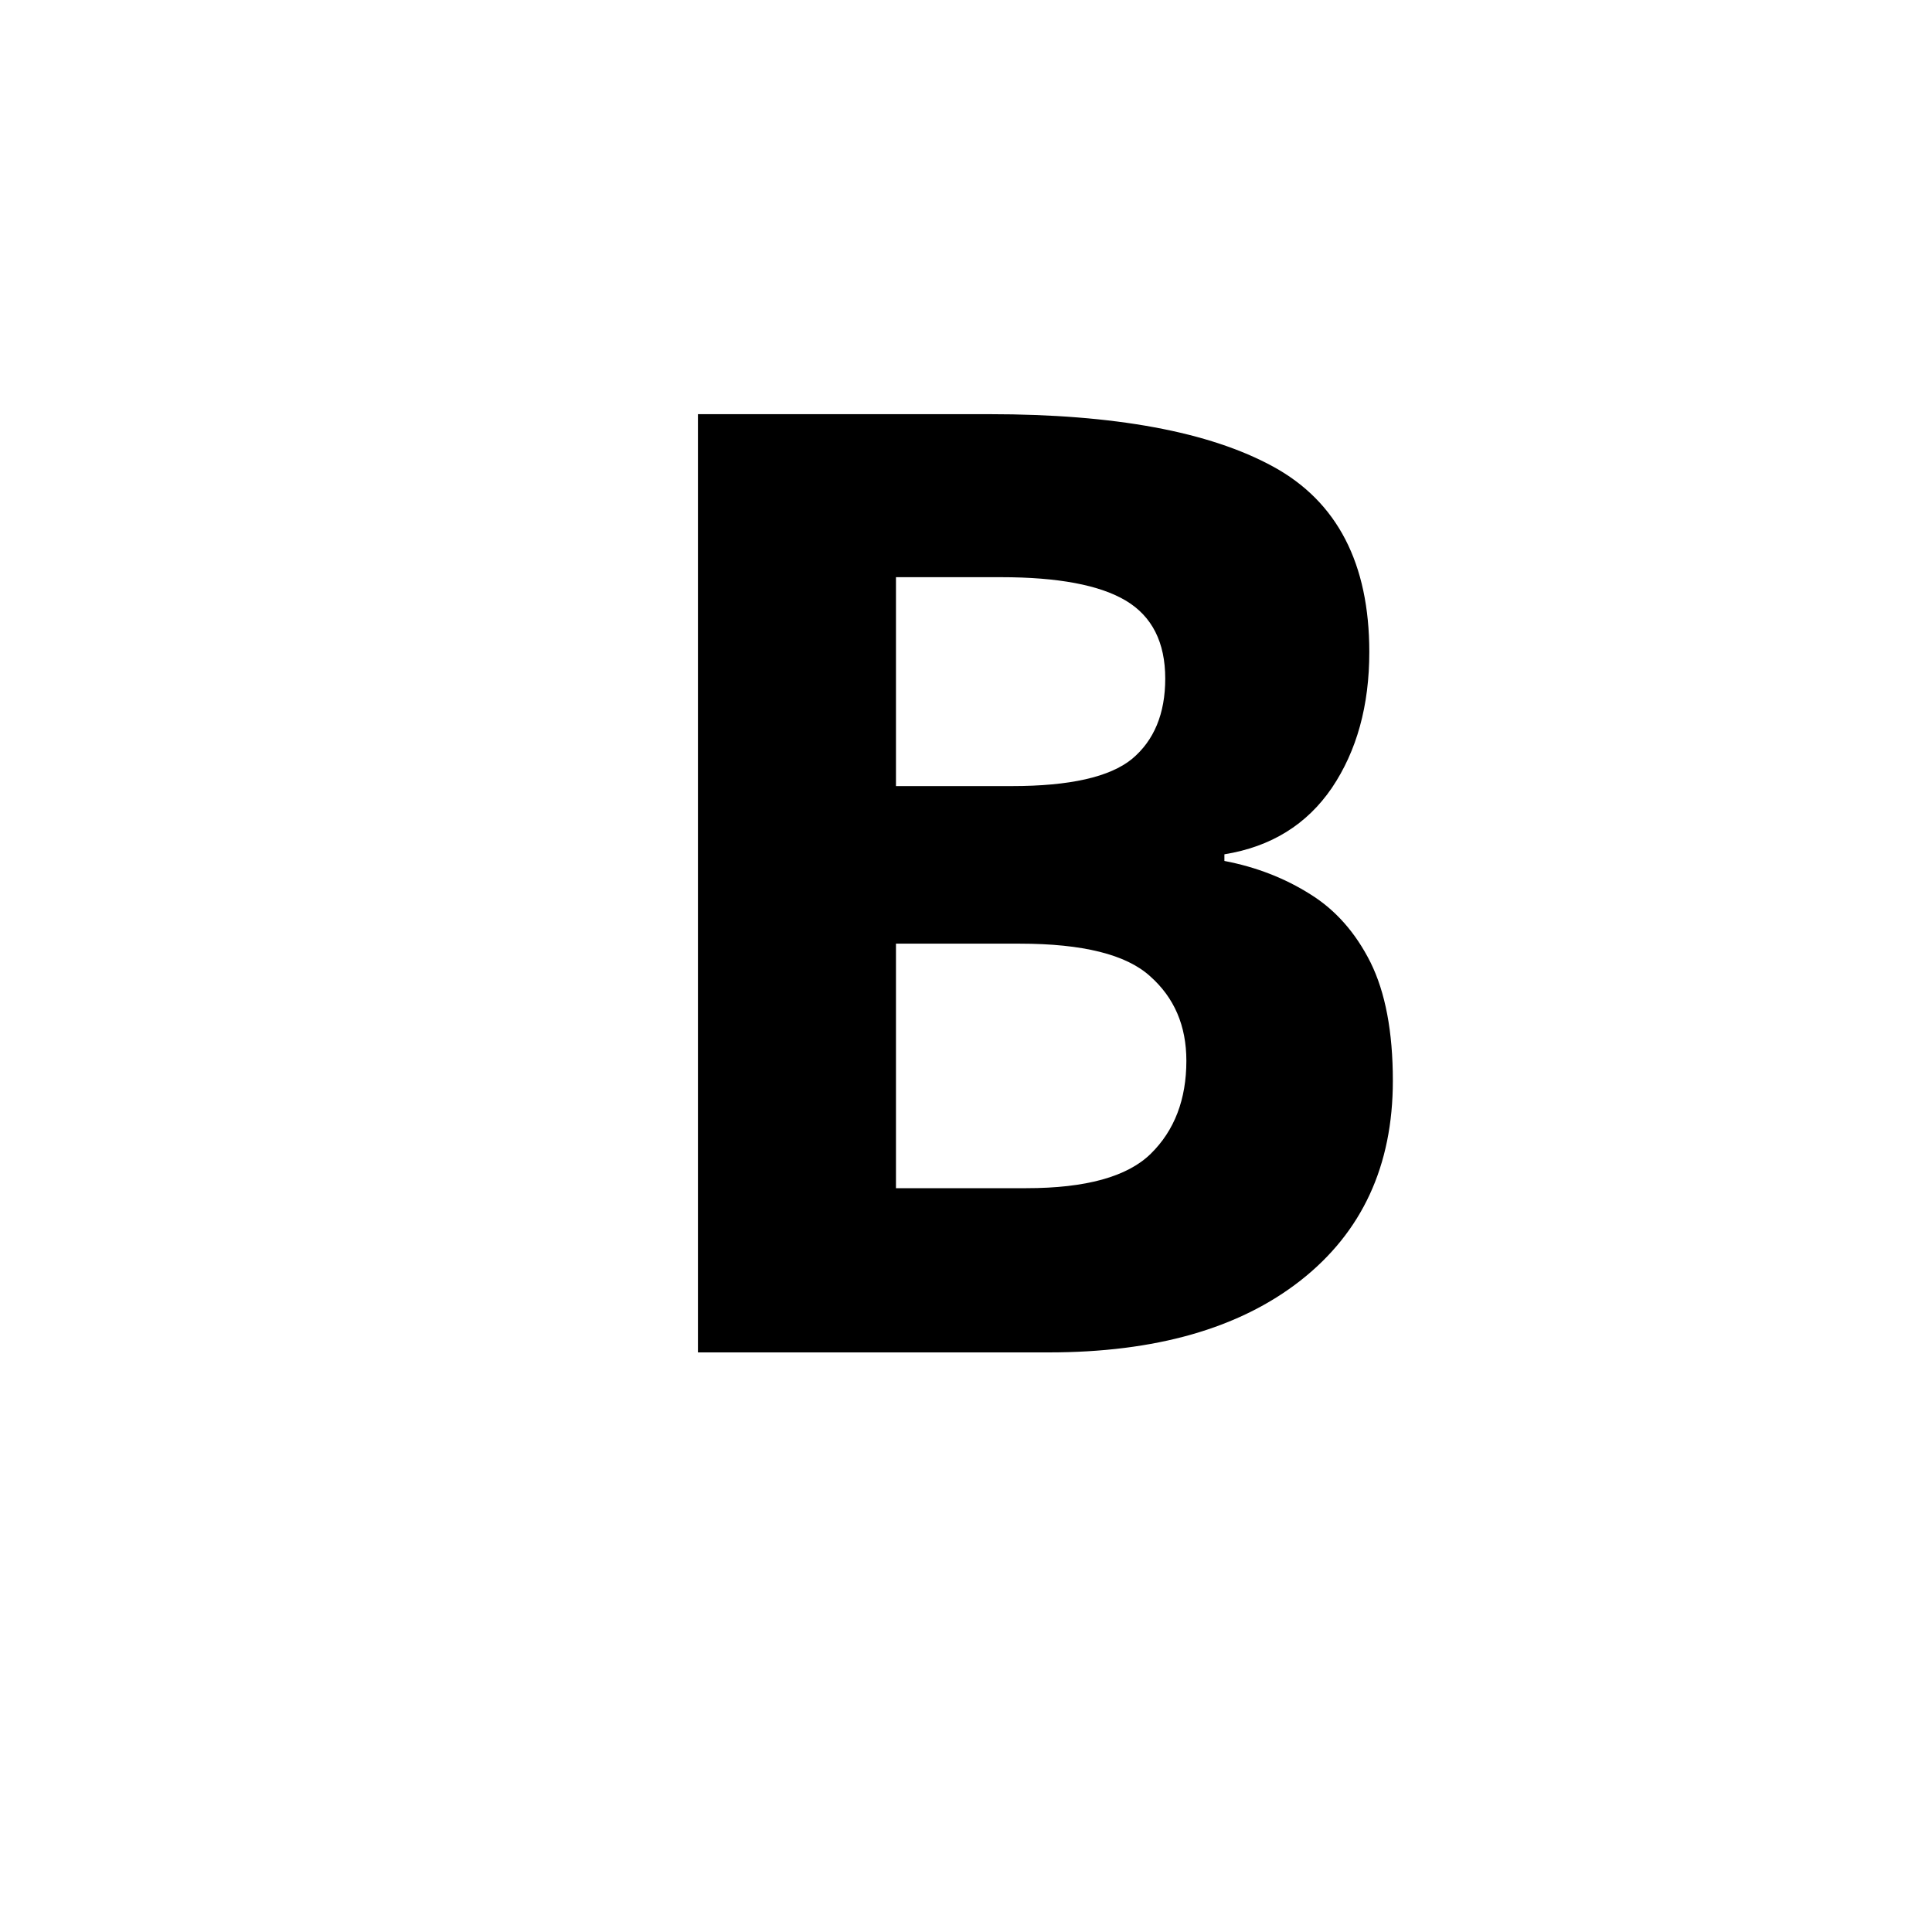
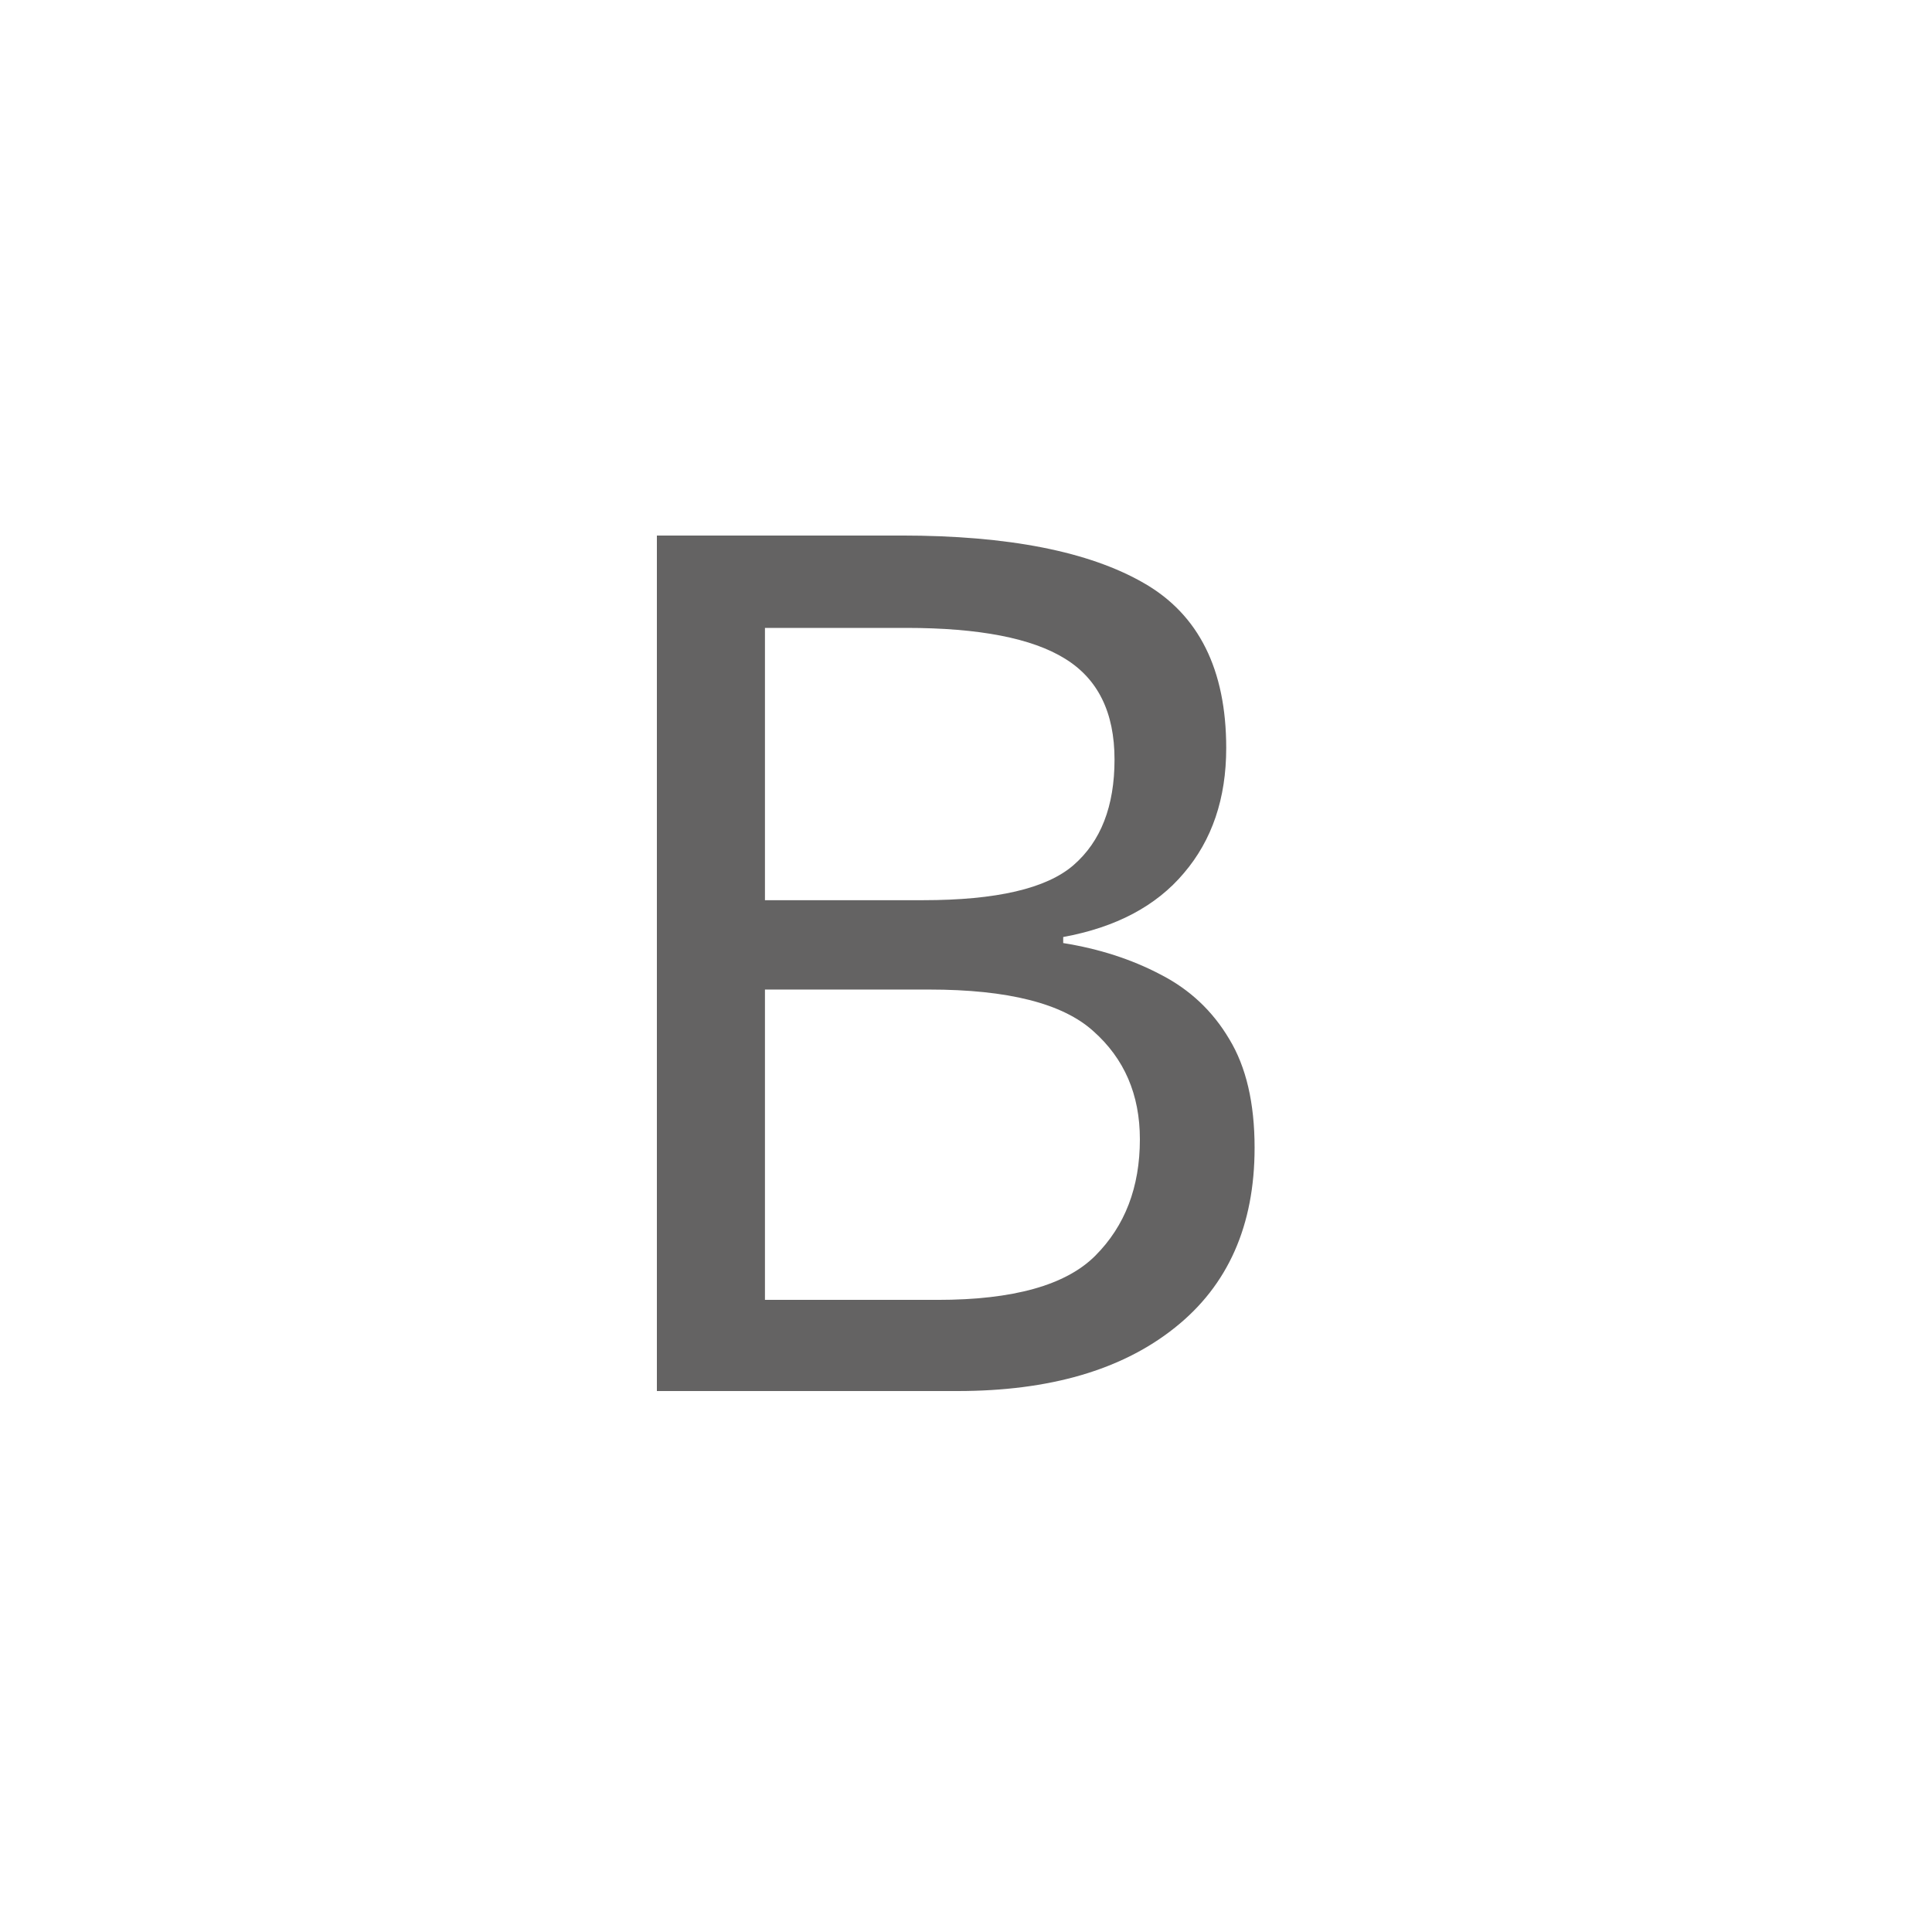
<svg xmlns="http://www.w3.org/2000/svg" width="50" height="50" viewBox="0 0 50 50">
  <defs>
    <clipPath id="clip-BoldIcon">
      <rect width="50" height="50" />
    </clipPath>
  </defs>
  <g id="BoldIcon" clip-path="url(#clip-BoldIcon)">
-     <text id="B" transform="translate(15 35)" font-size="34" font-family="Dubai-Bold, Dubai" font-weight="700">
+     <text id="B" transform="translate(14 36)" fill="rgba(43,41,41,0.73)" font-size="31" font-family="Rockwell">
      <tspan x="0" y="0">B</tspan>
    </text>
  </g>
</svg>
